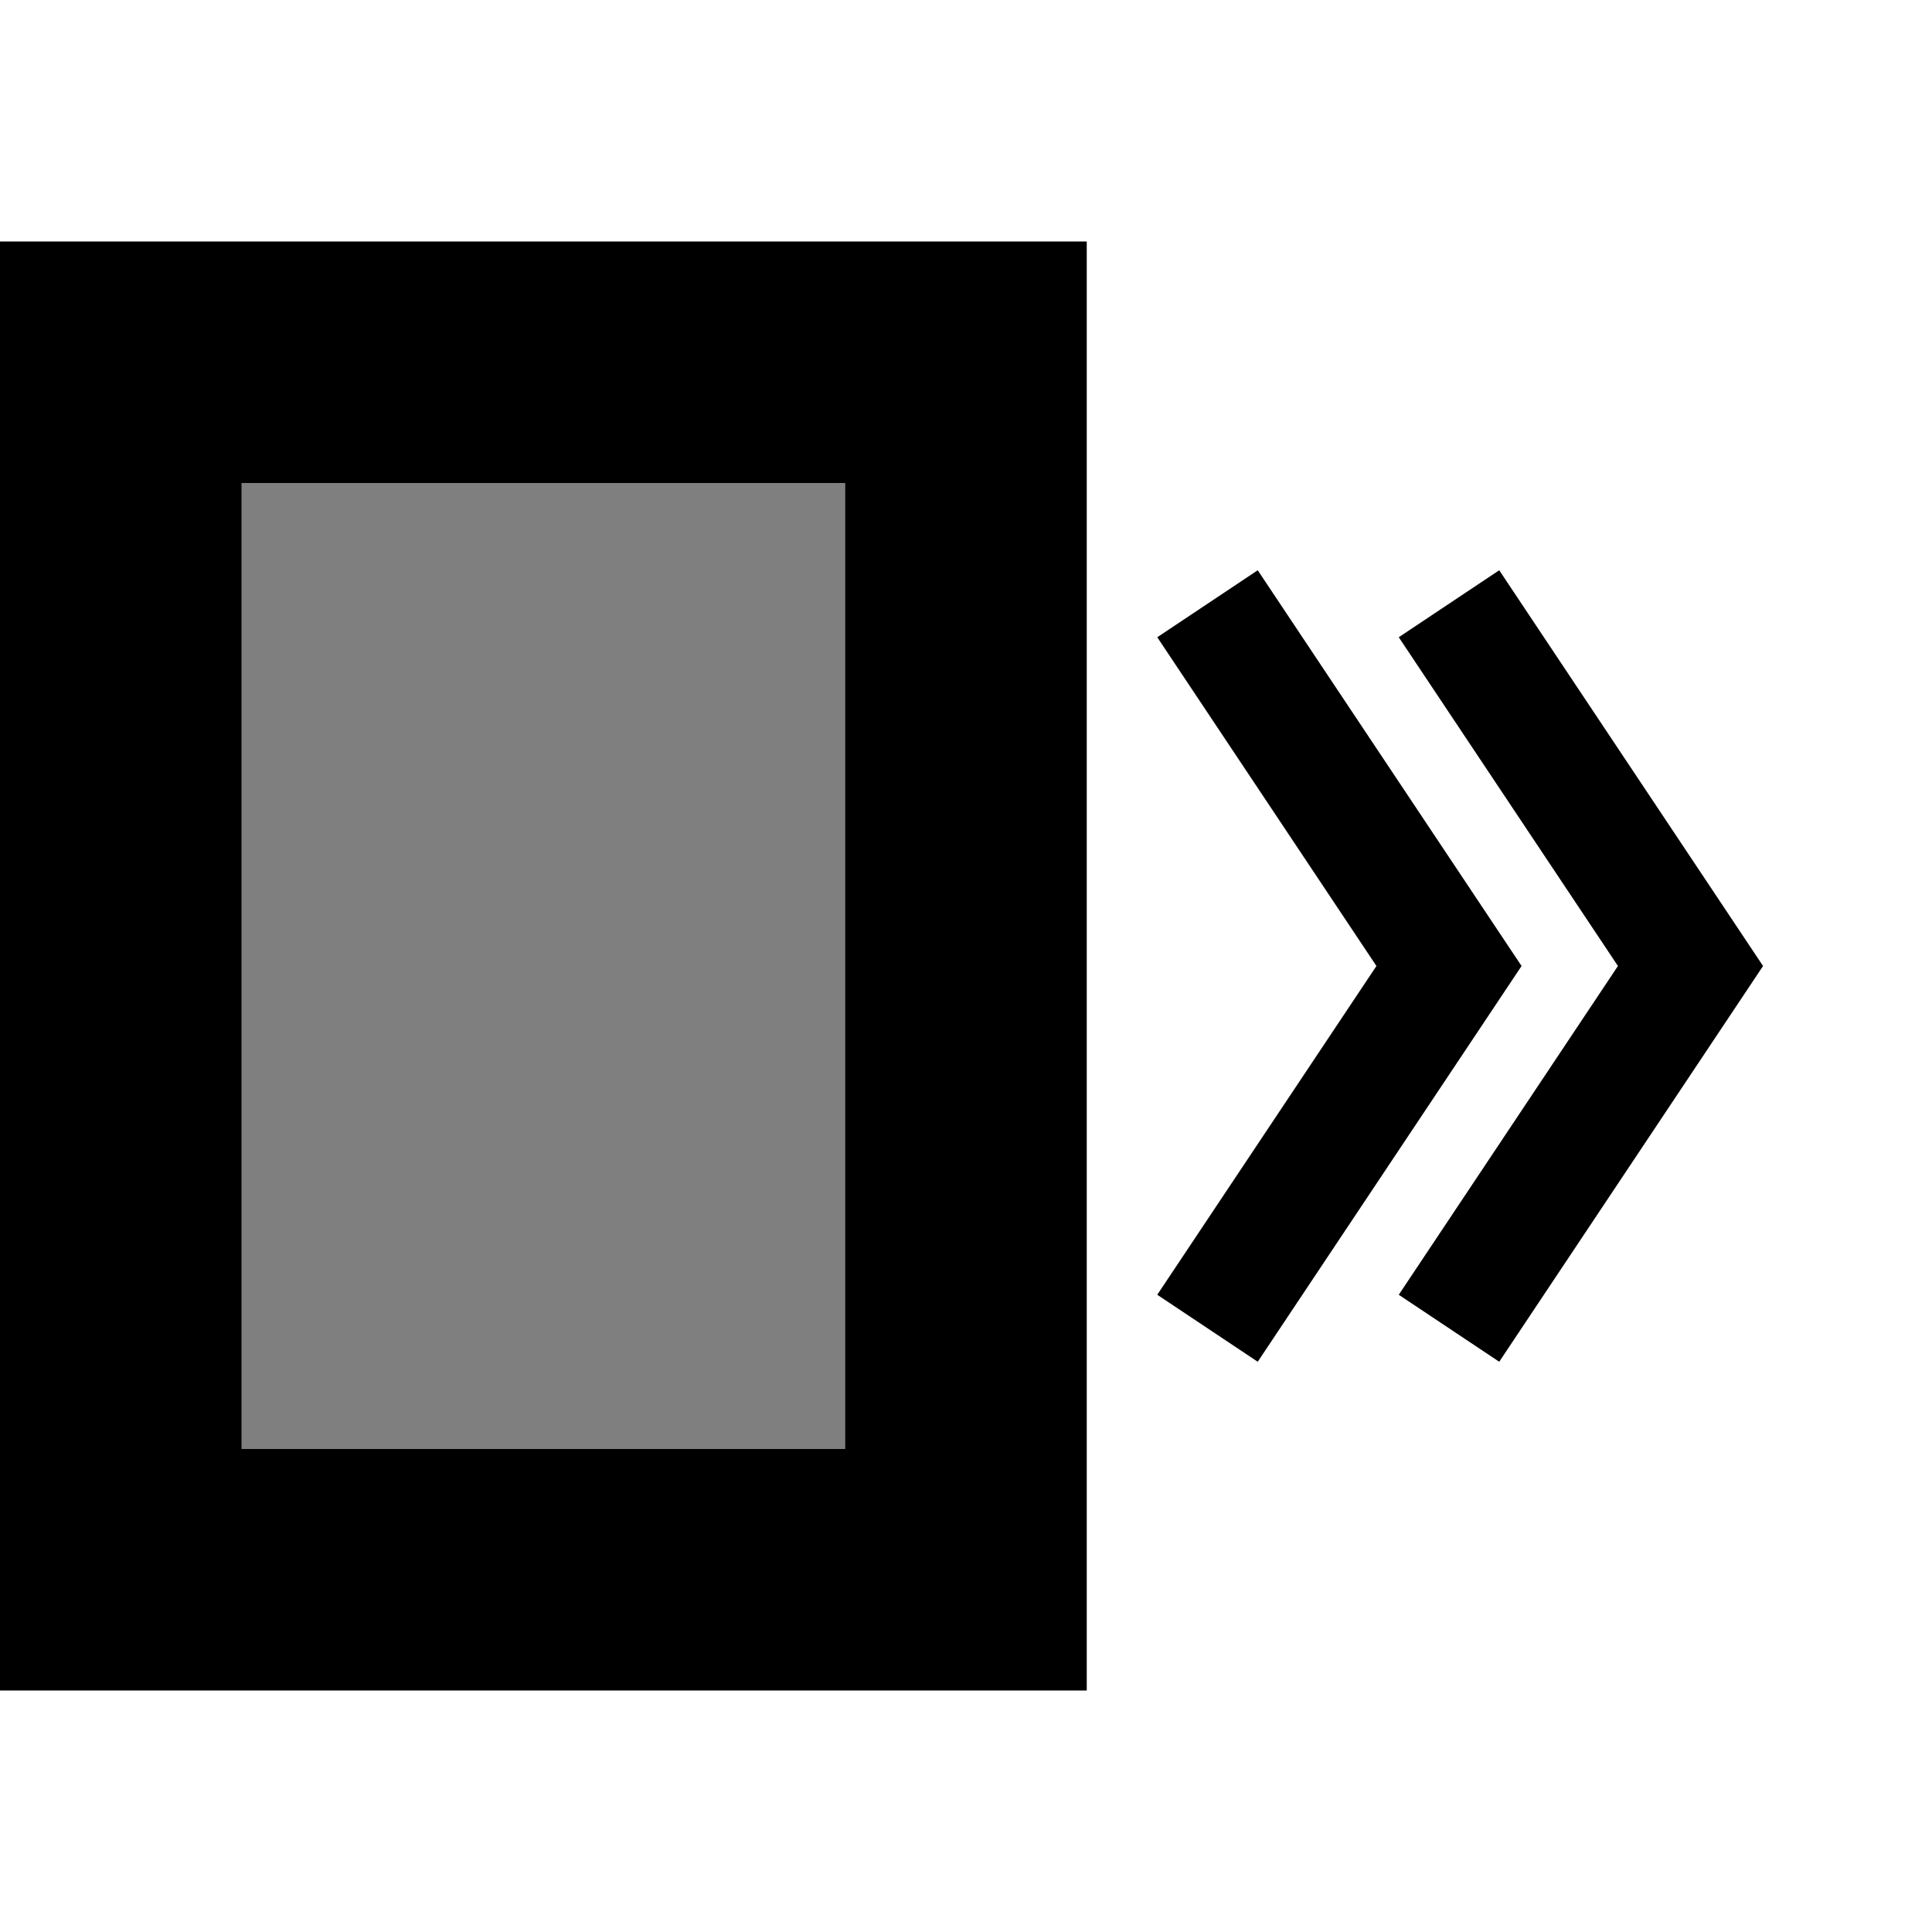
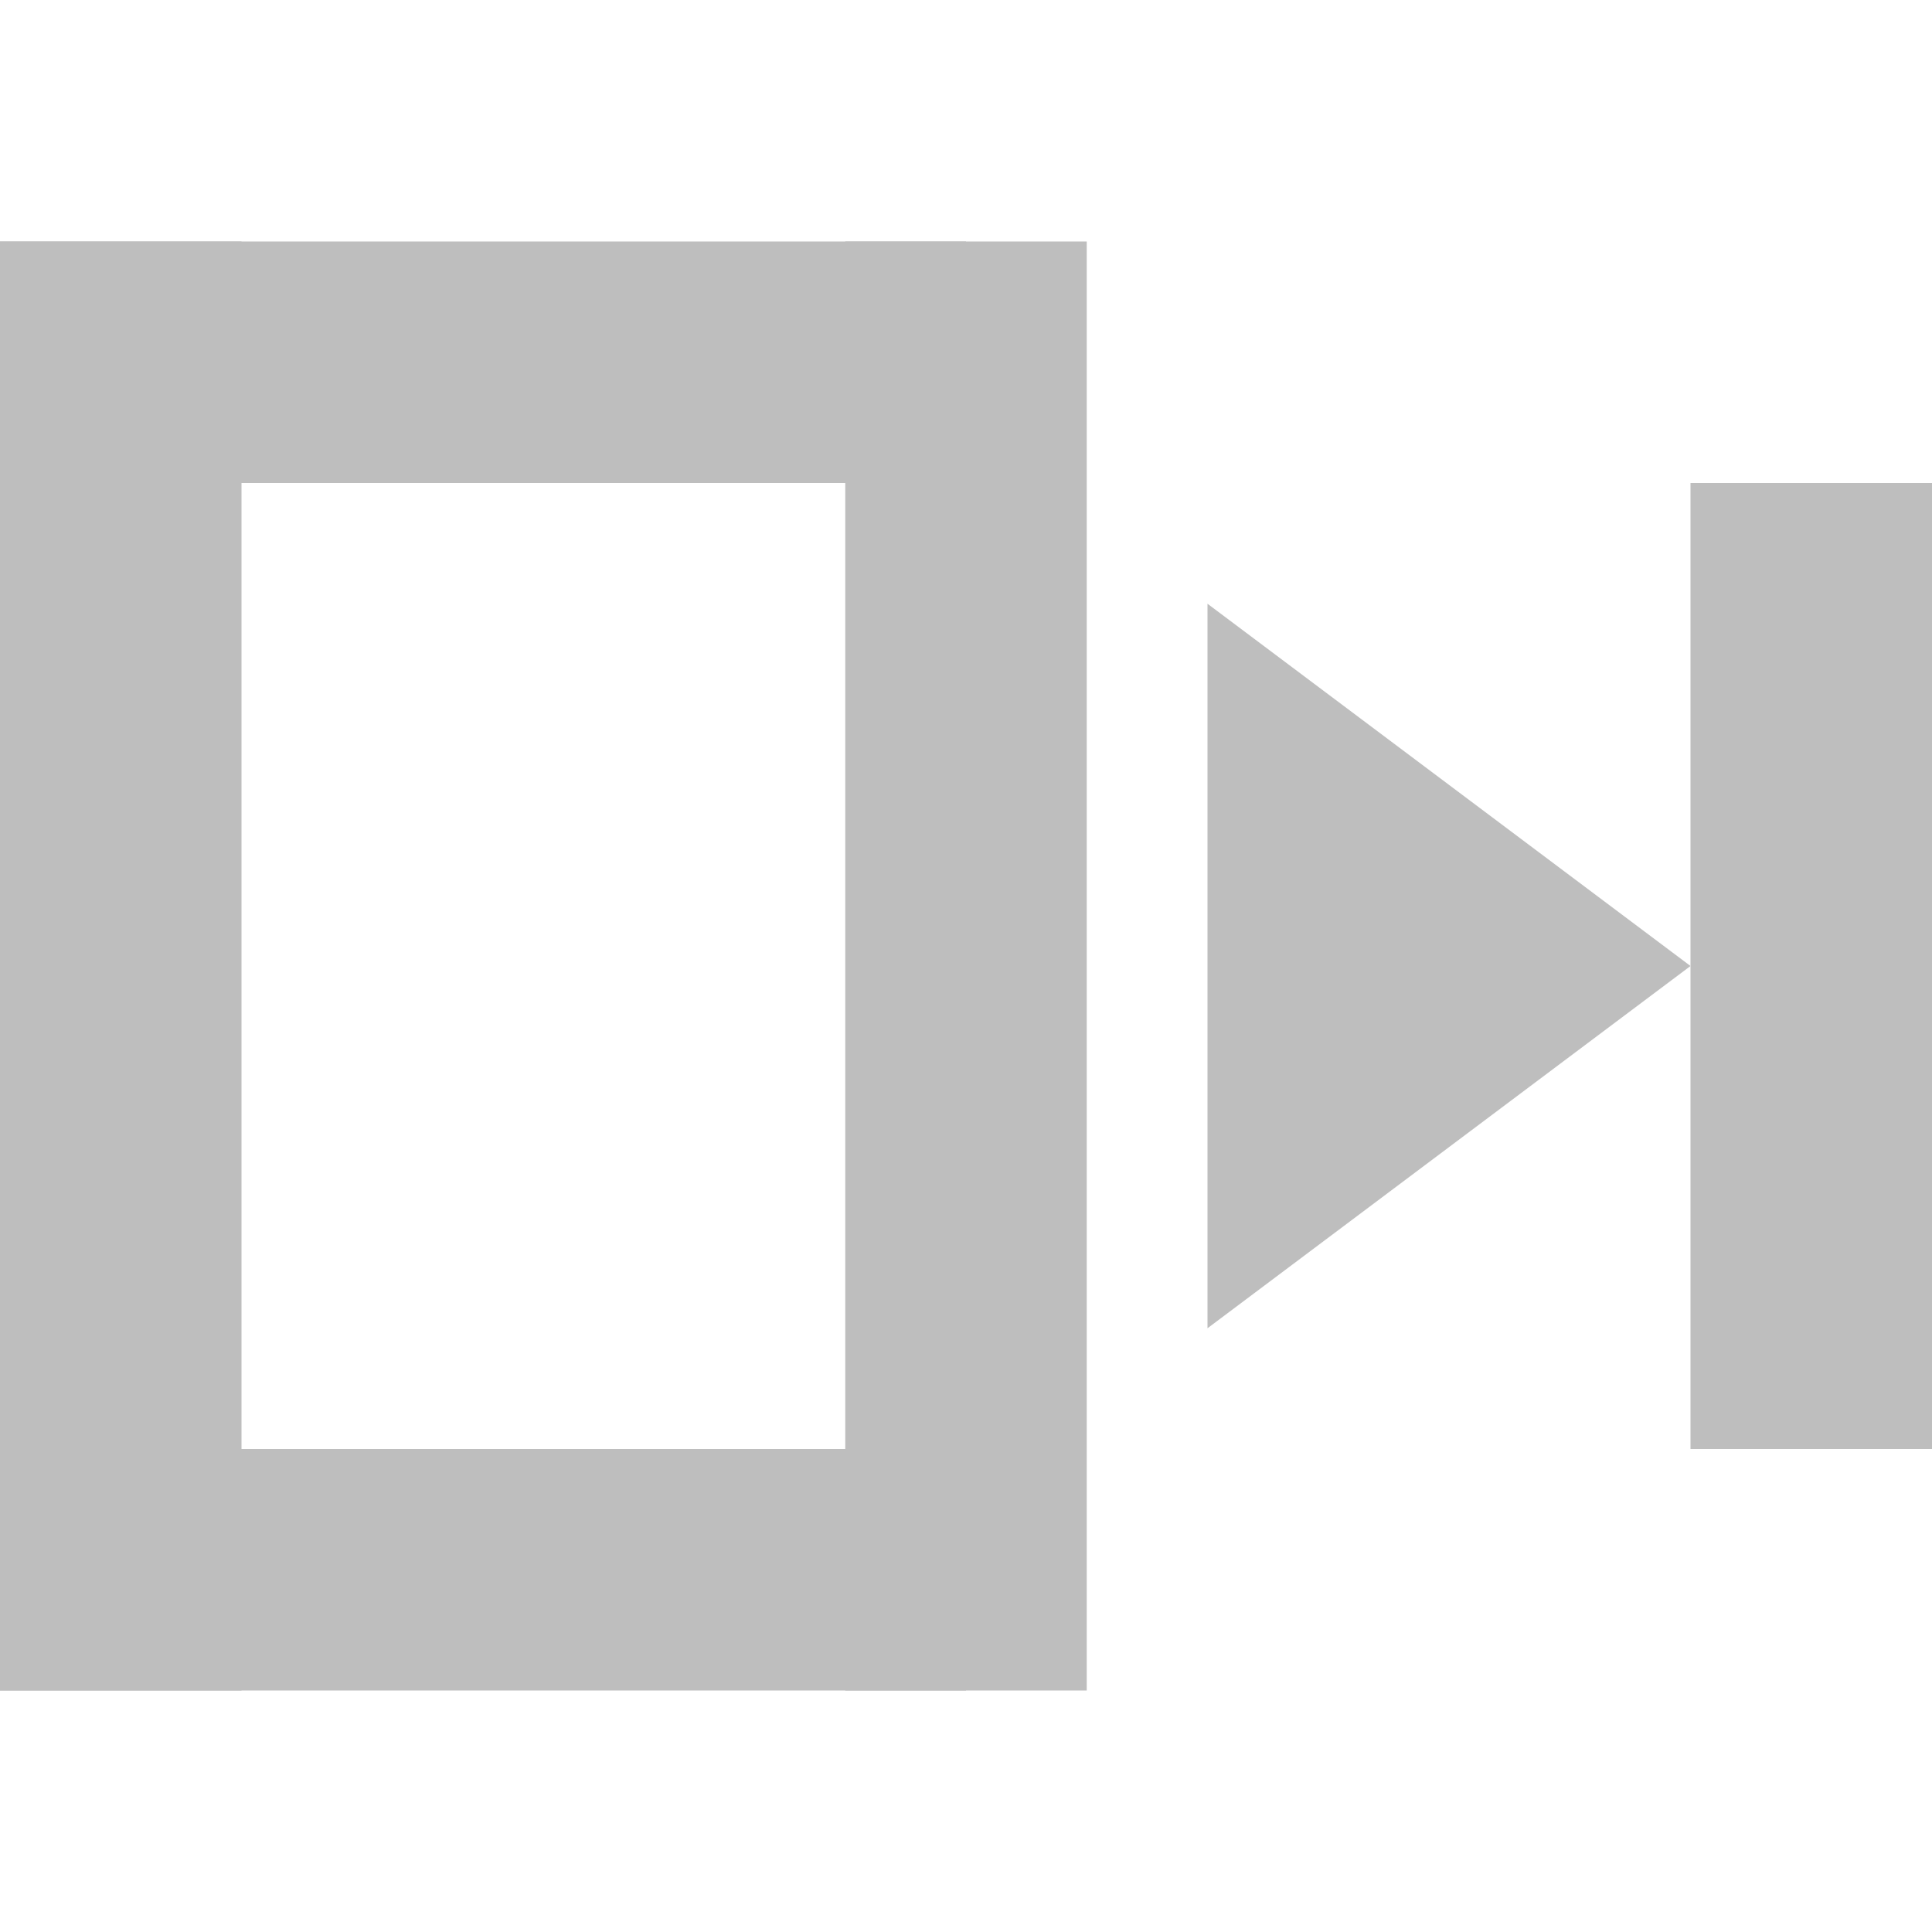
<svg xmlns="http://www.w3.org/2000/svg" height="16" width="16">
-   <rect x="1" y="3" width="7" height="10" style="fill:black;stroke:black;stroke-width:2;fill-opacity:0.5;stroke-opacity:1.0;" />
-   <polyline points="10,5,12,8,10,11" style="fill:none;stroke:black;stroke-width:1" />
-   <polyline points="12,5,14,8,12,11" style="fill:none;stroke:black;stroke-width:1" />
+   <rect x="0" y="2" width="8" height="2" style="fill:#bebebe;stroke-width:0" />
+   <rect x="0" y="2" width="2" height="12" style="fill:#bebebe;stroke-width:0" />
+   <rect x="0" y="12" width="8" height="2" style="fill:#bebebe;stroke-width:0" />
+   <rect x="7" y="2" width="2" height="12" style="fill:#bebebe;stroke-width:0" />
+   <rect x="14" y="4" width="2" height="8" style="fill:#bebebe;stroke-width:0" />
+   <polygon points="14,8,10,5,10,11" style="fill:#bebebe;stroke-width:0" />
</svg>
